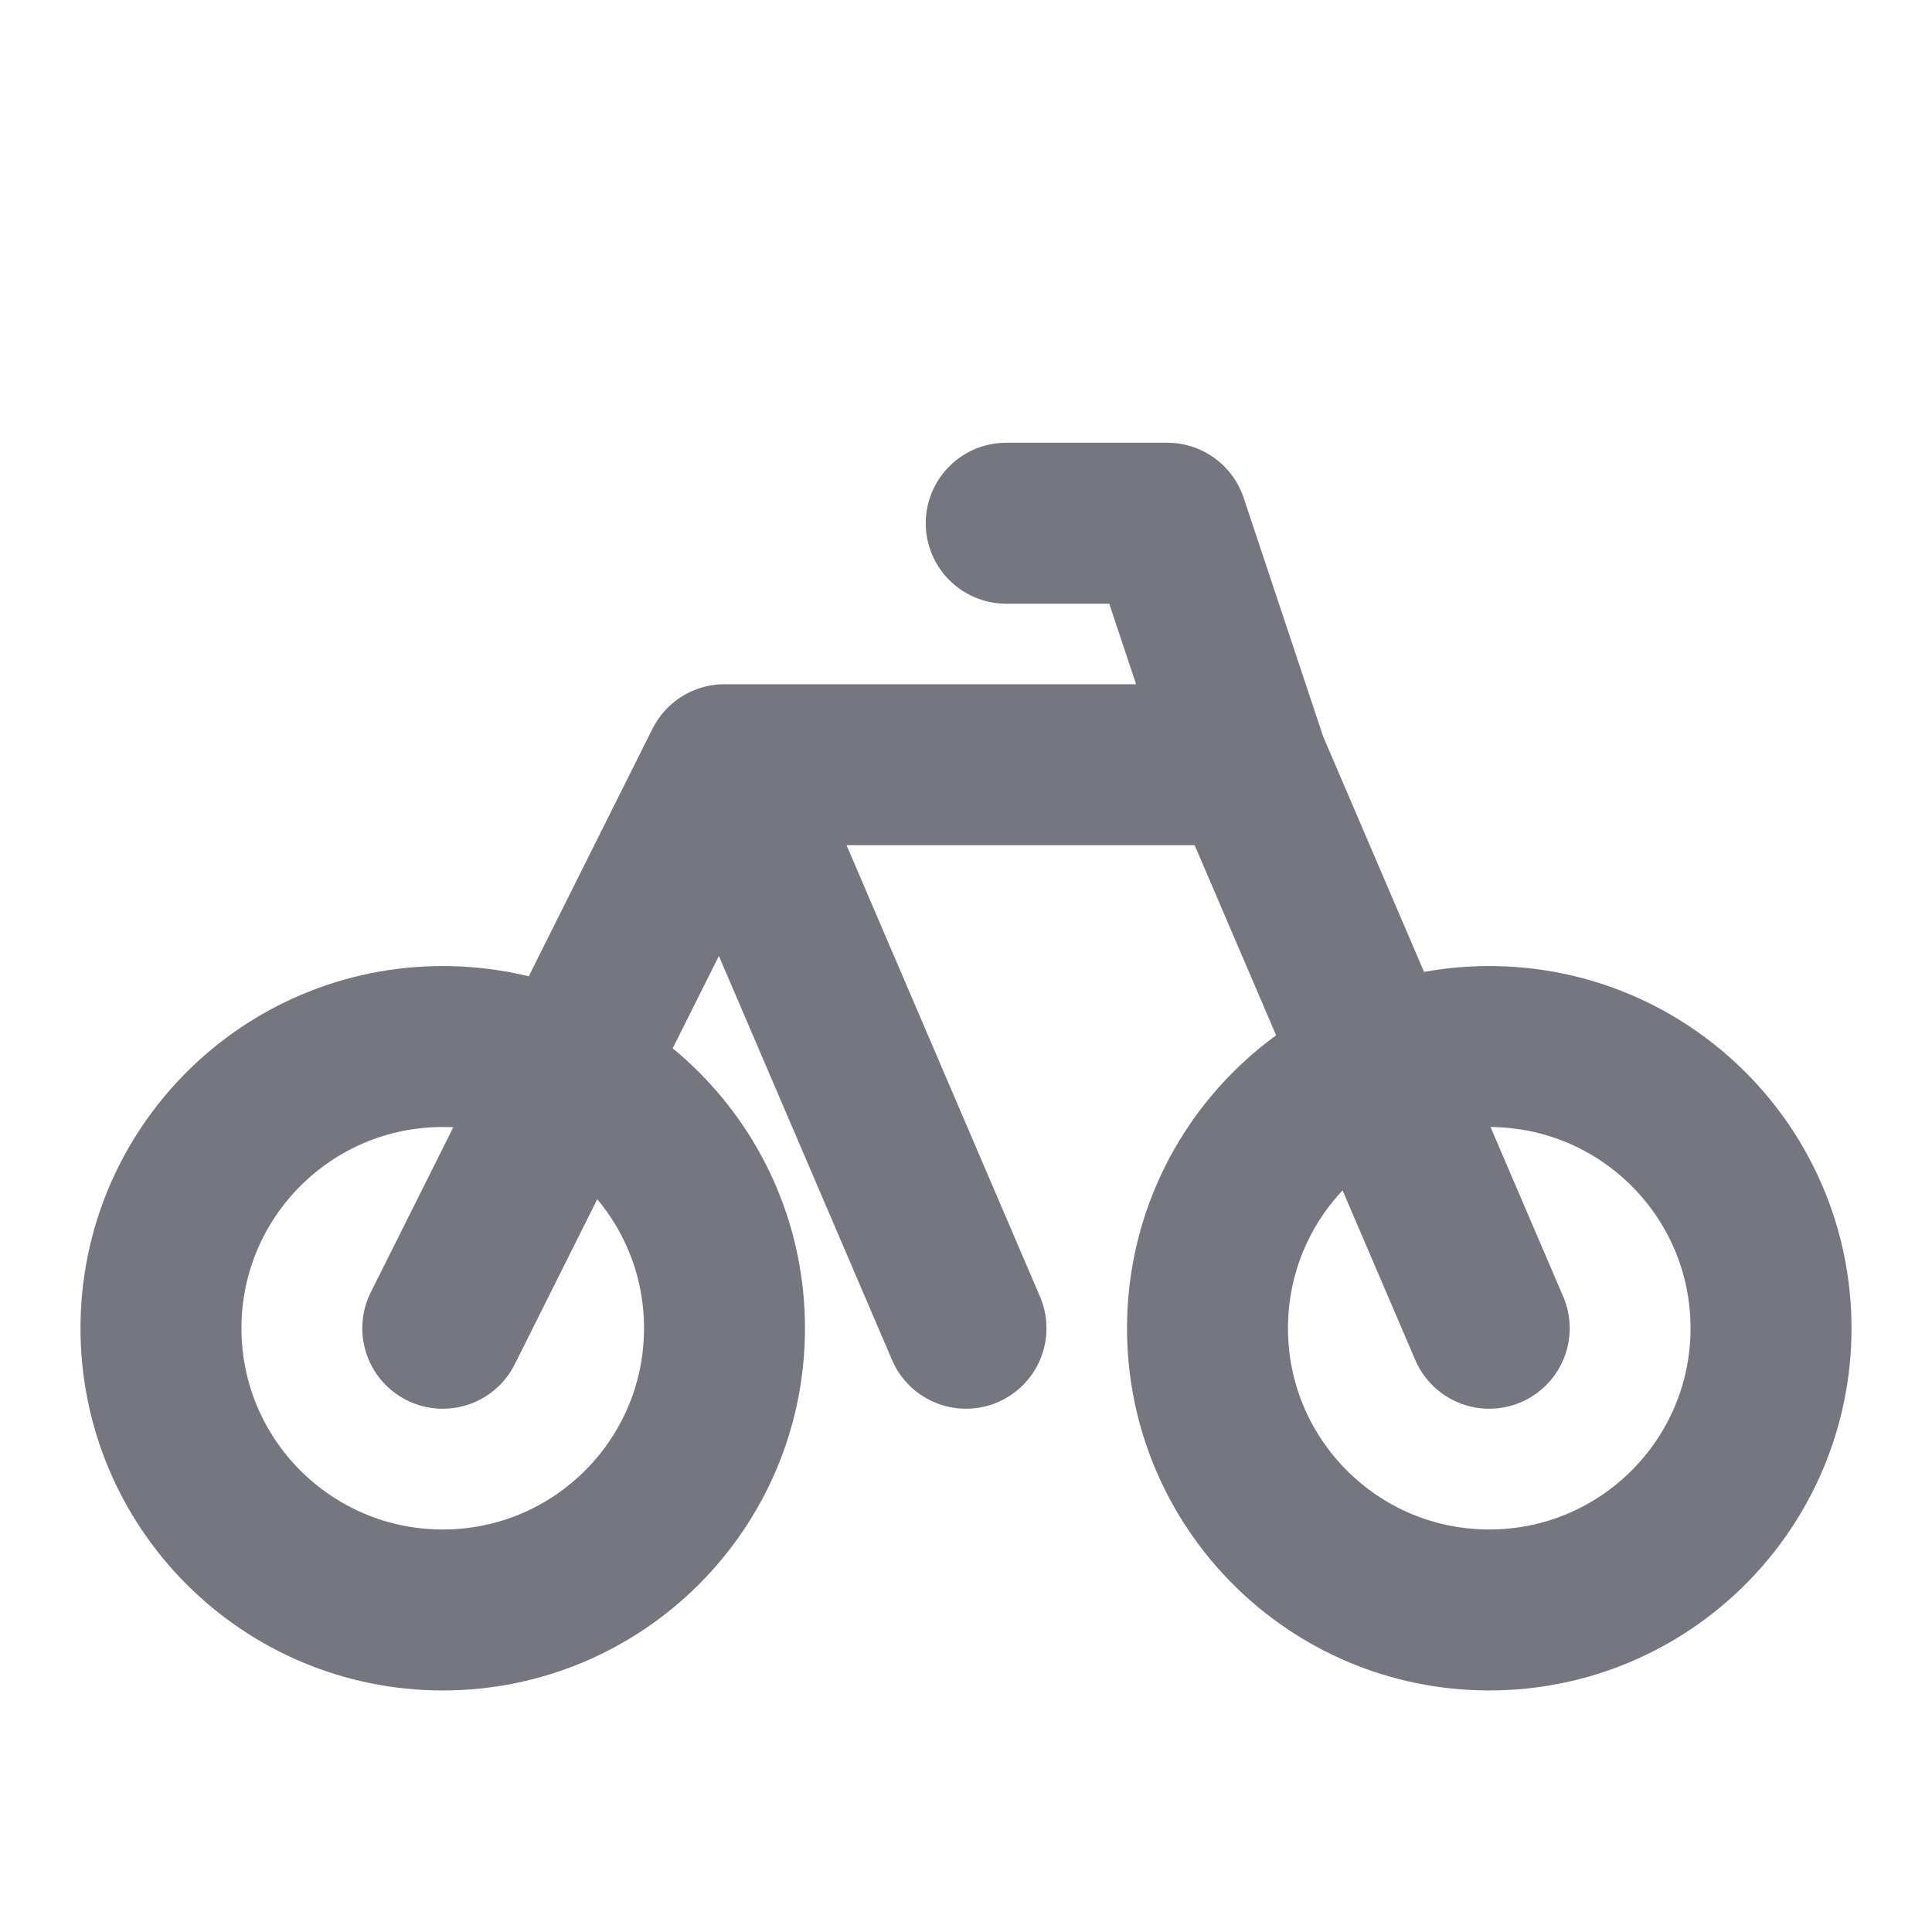
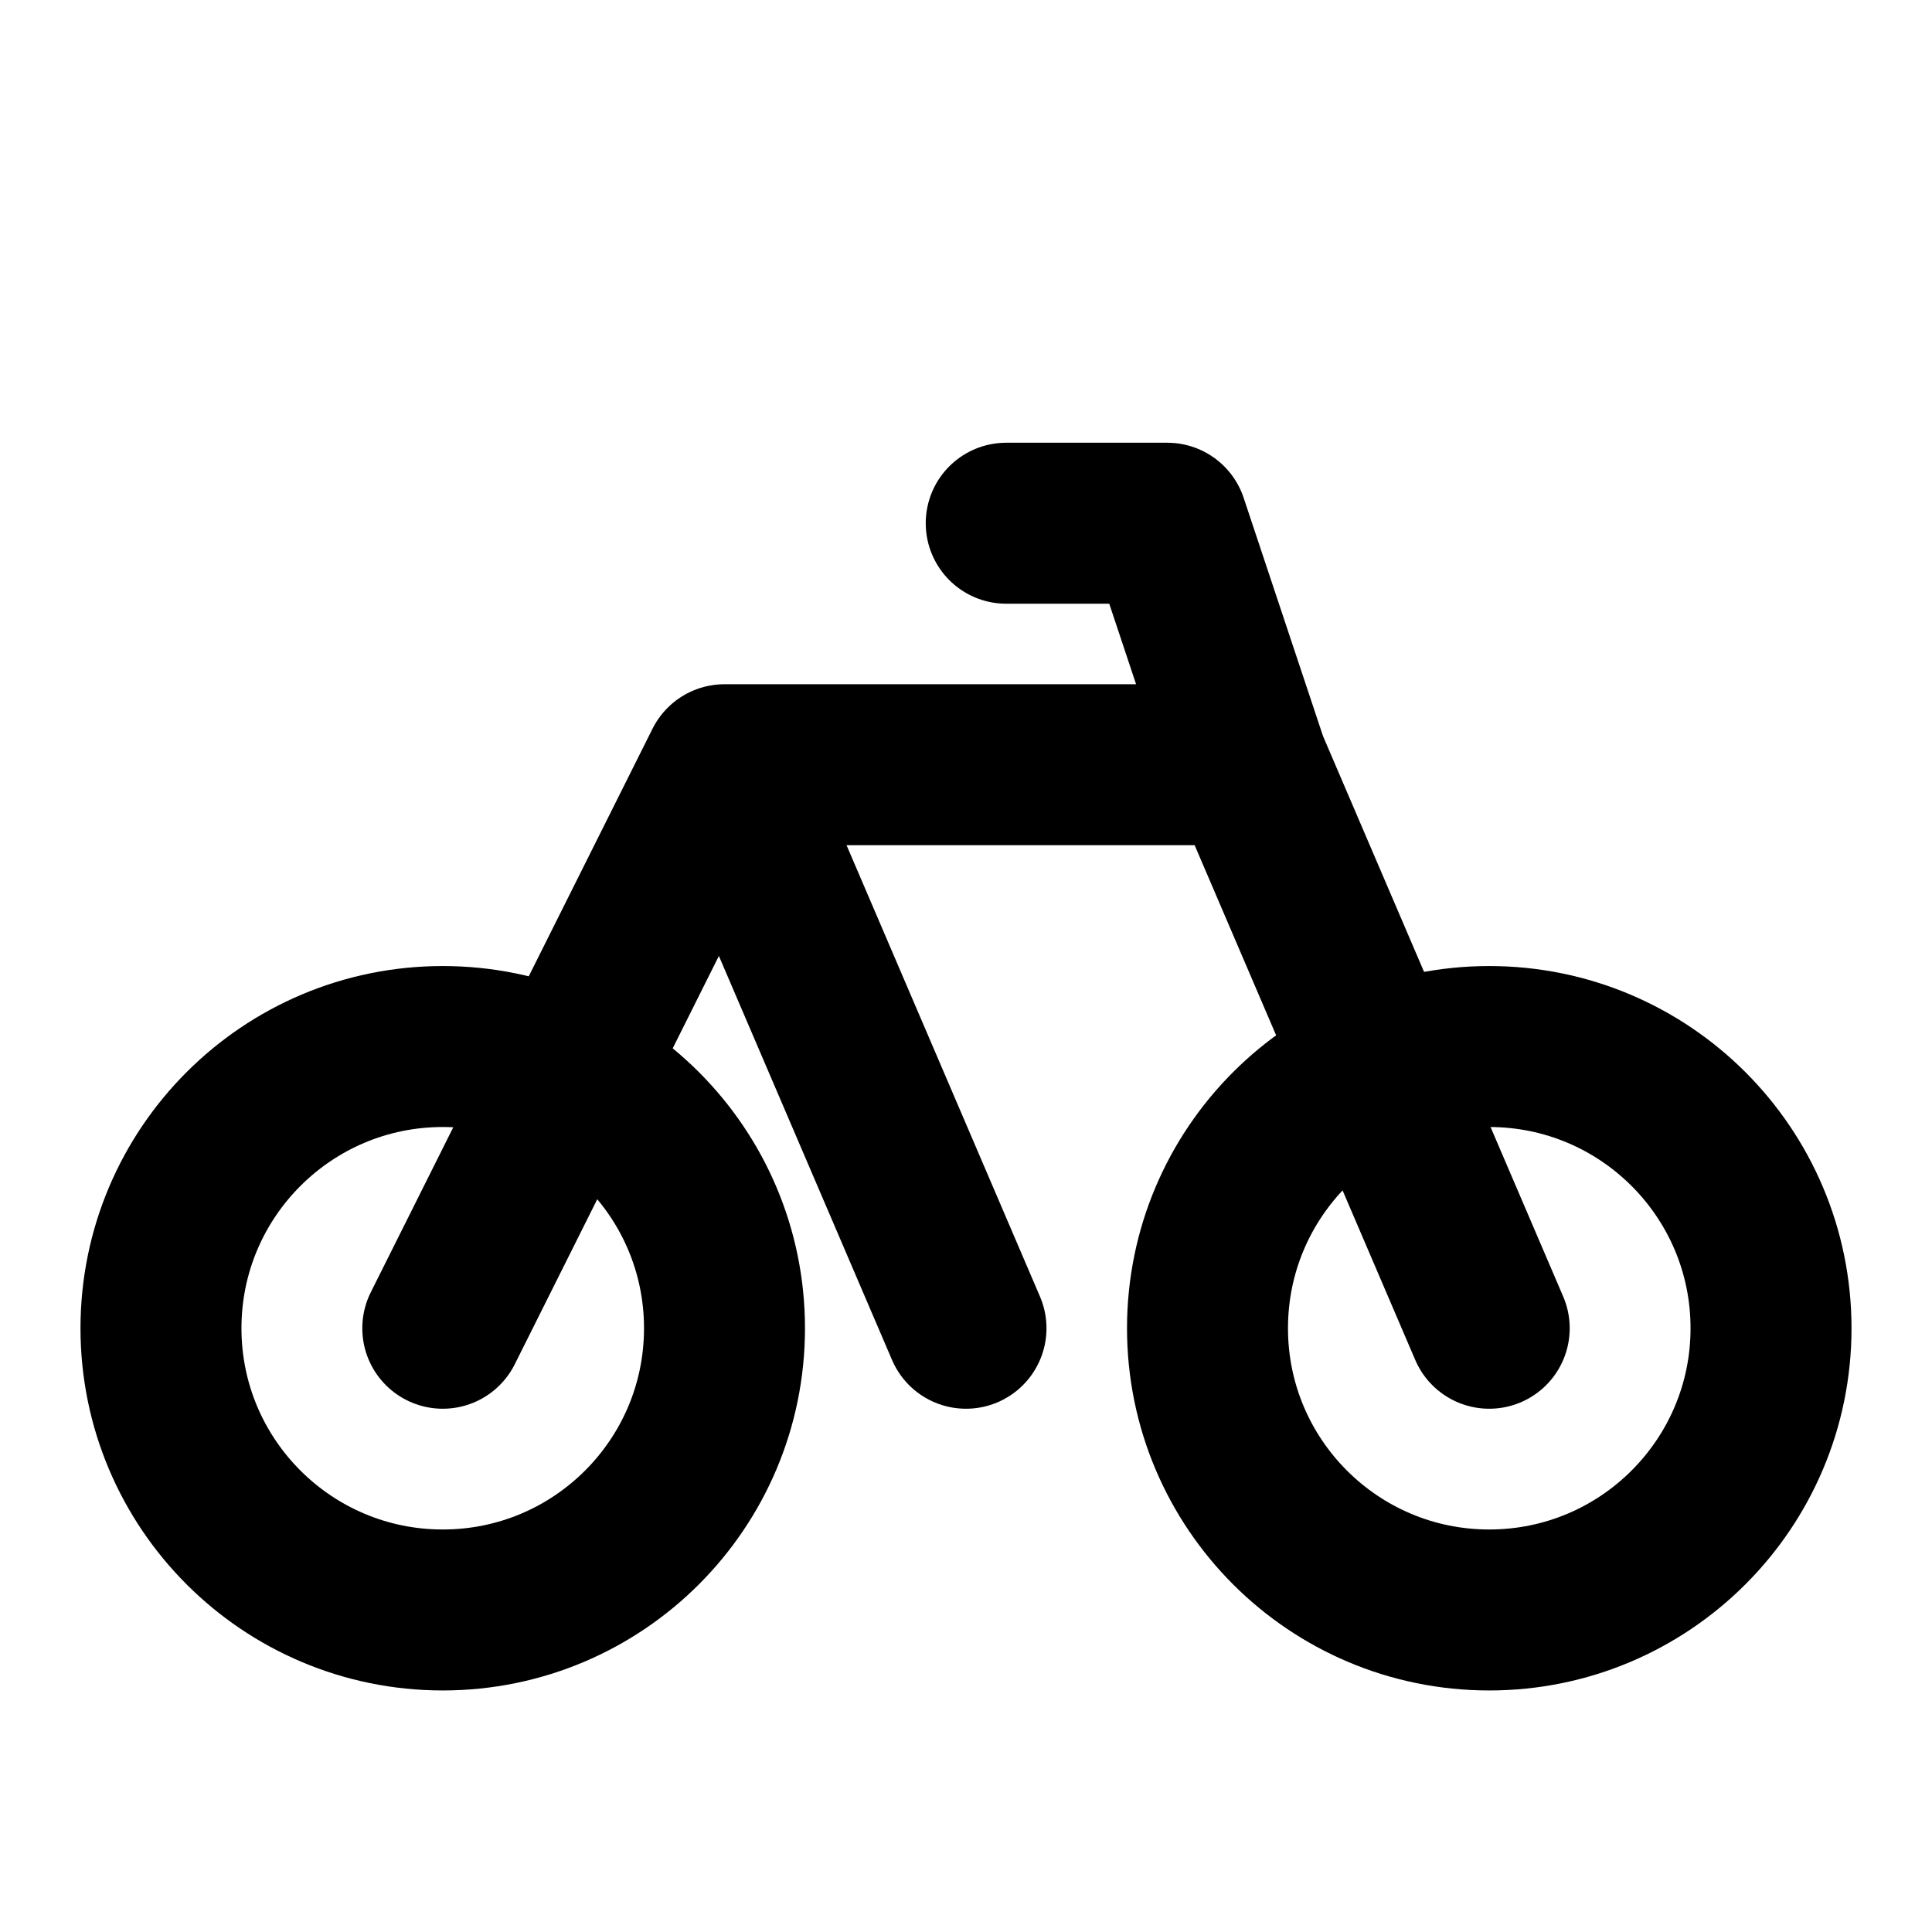
<svg xmlns="http://www.w3.org/2000/svg" preserveAspectRatio="none" overflow="visible" style="display: block;" width="22" height="22" viewBox="0 0 22 22" fill="none">
  <g id="Icon">
-     <path id="Vector" d="M5.042 18.333C6.814 18.333 8.25 16.897 8.25 15.125C8.25 13.353 6.814 11.917 5.042 11.917C3.27 11.917 1.833 13.353 1.833 15.125C1.833 16.897 3.27 18.333 5.042 18.333Z" stroke="#767680" stroke-width="1.833" />
-     <path id="Vector_2" d="M16.958 18.333C18.73 18.333 20.167 16.897 20.167 15.125C20.167 13.353 18.73 11.917 16.958 11.917C15.186 11.917 13.75 13.353 13.75 15.125C13.75 16.897 15.186 18.333 16.958 18.333Z" stroke="#767680" stroke-width="1.833" />
-     <path id="Vector_3" d="M14.208 8.708H8.25L5.042 15.125M8.25 8.708L11 15.125M14.208 8.708L16.958 15.125M14.208 8.708L13.292 5.958H11.458" stroke="#767680" stroke-width="1.833" stroke-linecap="round" stroke-linejoin="round" />
+     <path id="Vector" d="M5.042 18.333C6.814 18.333 8.25 16.897 8.25 15.125C8.25 13.353 6.814 11.917 5.042 11.917C3.27 11.917 1.833 13.353 1.833 15.125C1.833 16.897 3.27 18.333 5.042 18.333Z" stroke="currentColor" stroke-width="1.833" />
+     <path id="Vector_2" d="M16.958 18.333C18.73 18.333 20.167 16.897 20.167 15.125C20.167 13.353 18.73 11.917 16.958 11.917C15.186 11.917 13.75 13.353 13.75 15.125C13.75 16.897 15.186 18.333 16.958 18.333Z" stroke="currentColor" stroke-width="1.833" />
+     <path id="Vector_3" d="M14.208 8.708H8.25L5.042 15.125M8.25 8.708L11 15.125M14.208 8.708L16.958 15.125M14.208 8.708L13.292 5.958H11.458" stroke="currentColor" stroke-width="1.833" stroke-linecap="round" stroke-linejoin="round" />
  </g>
</svg>
